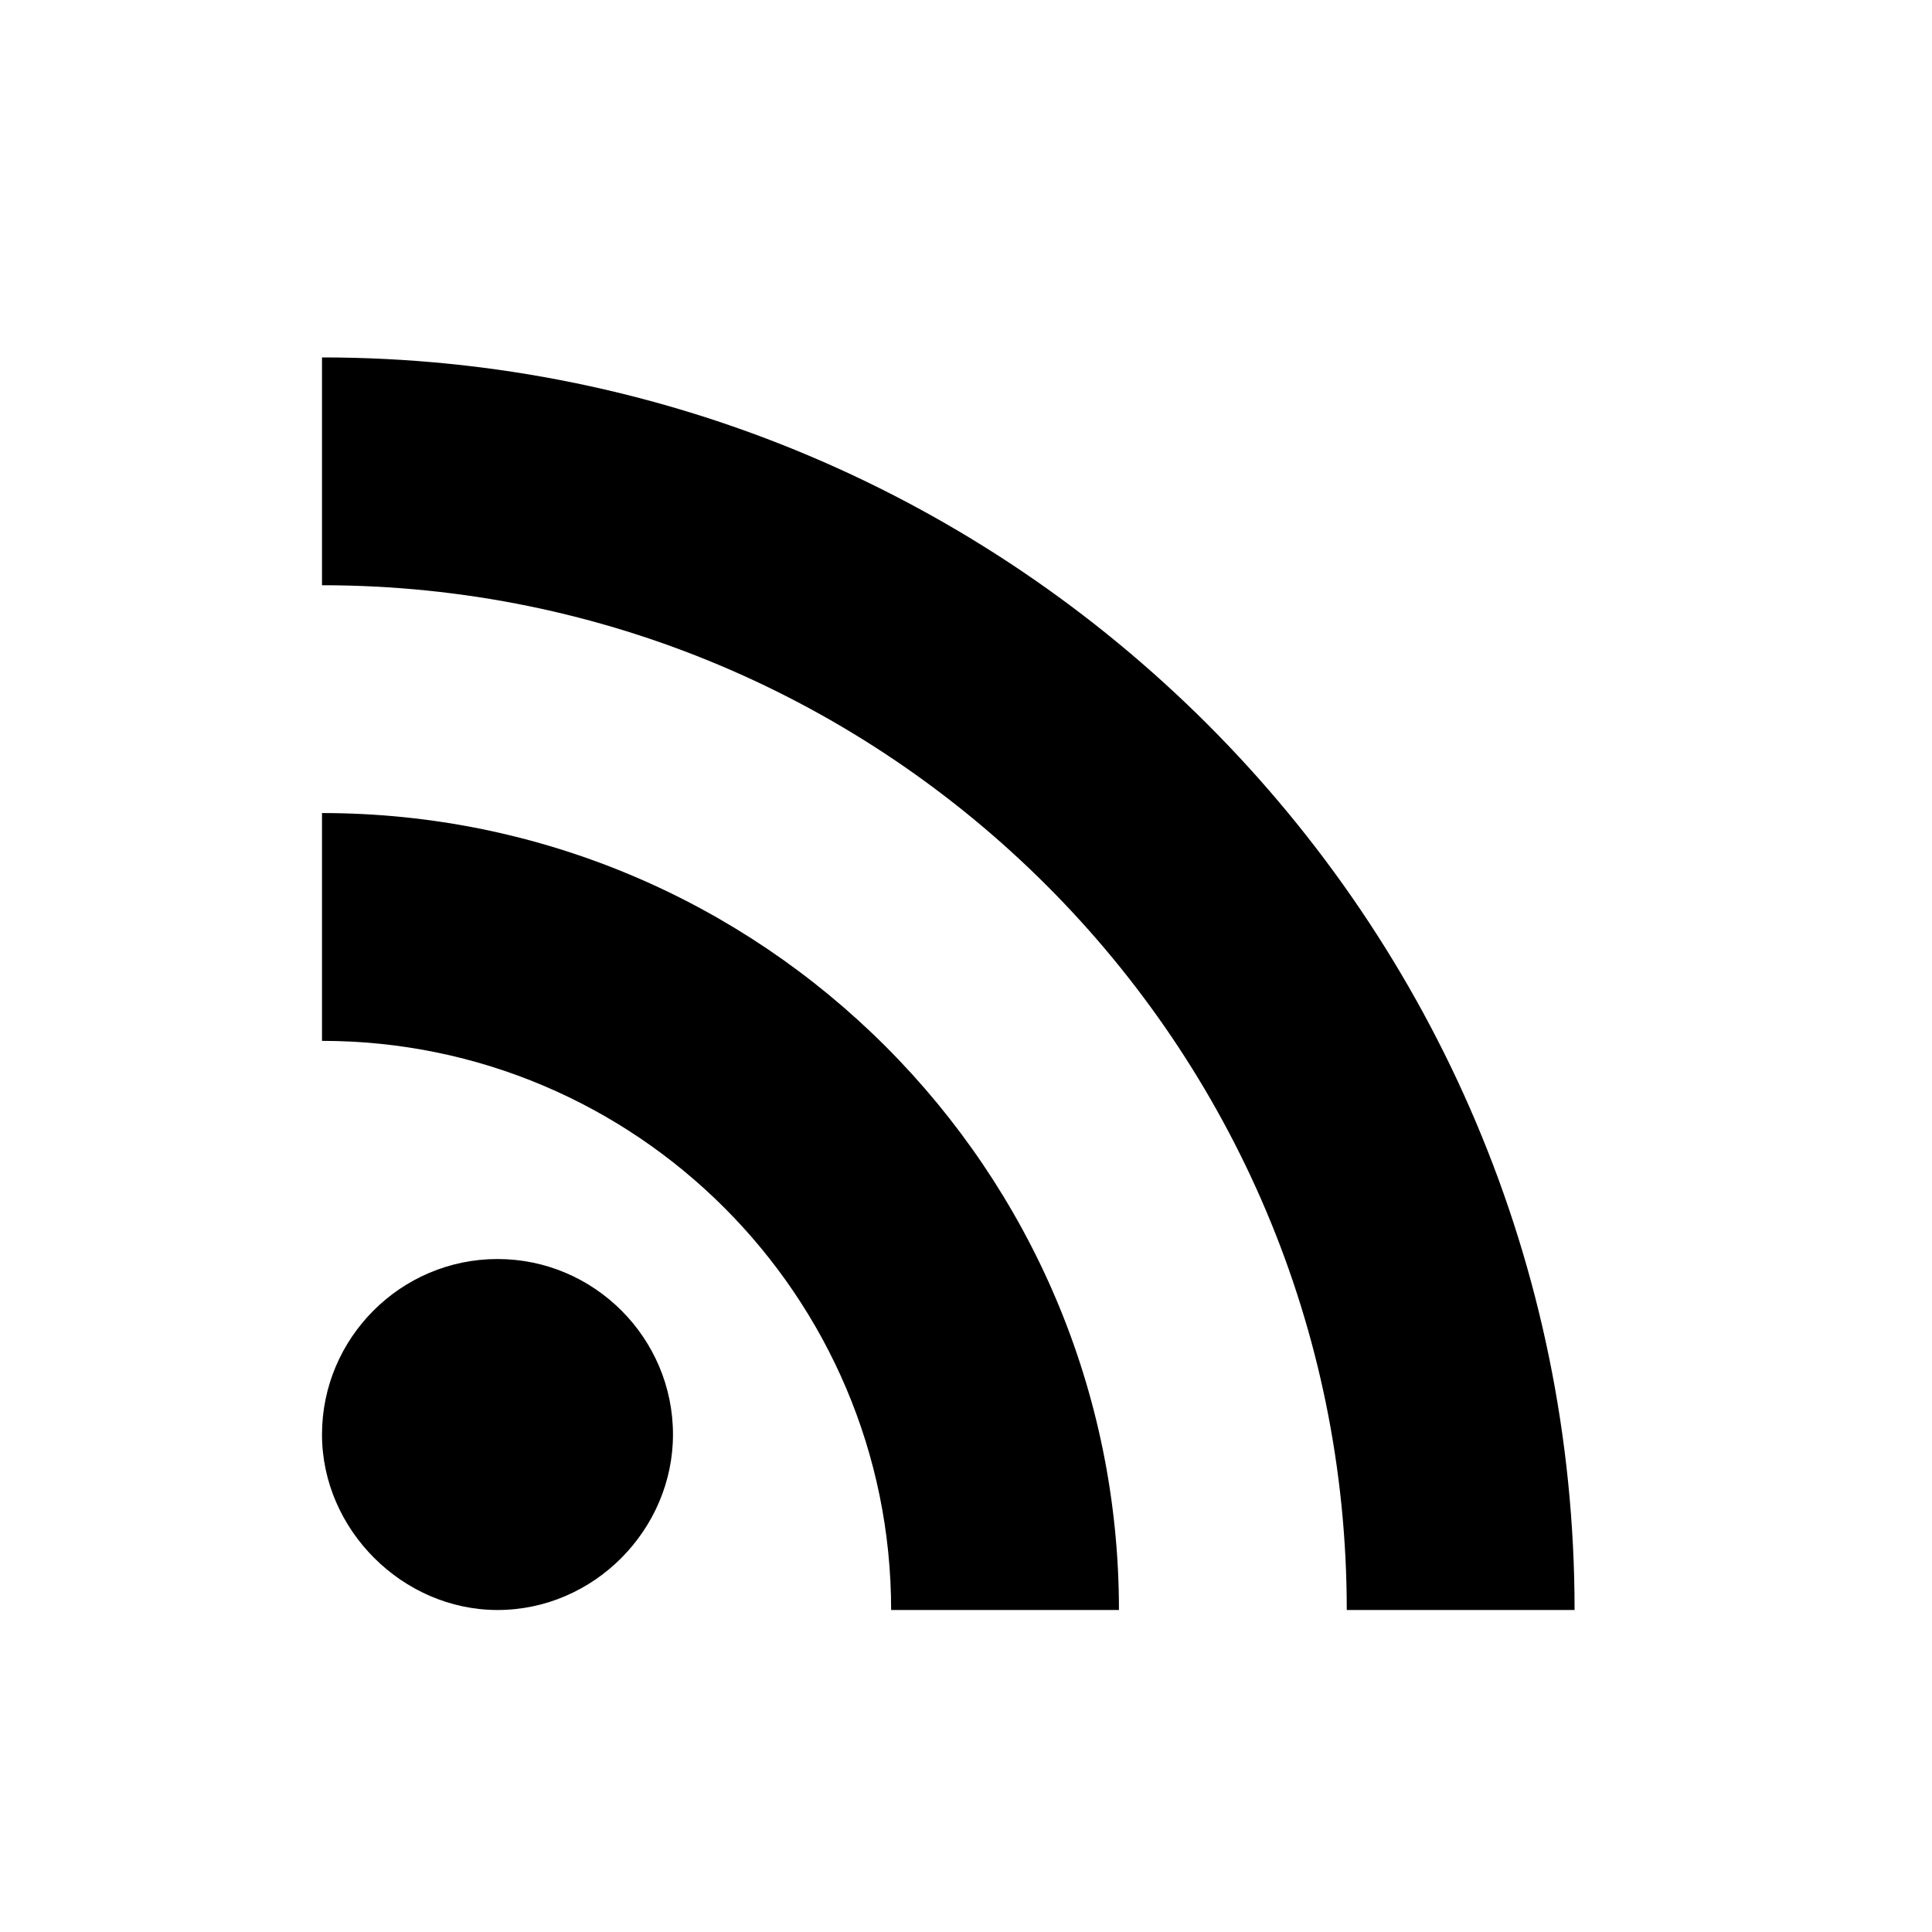
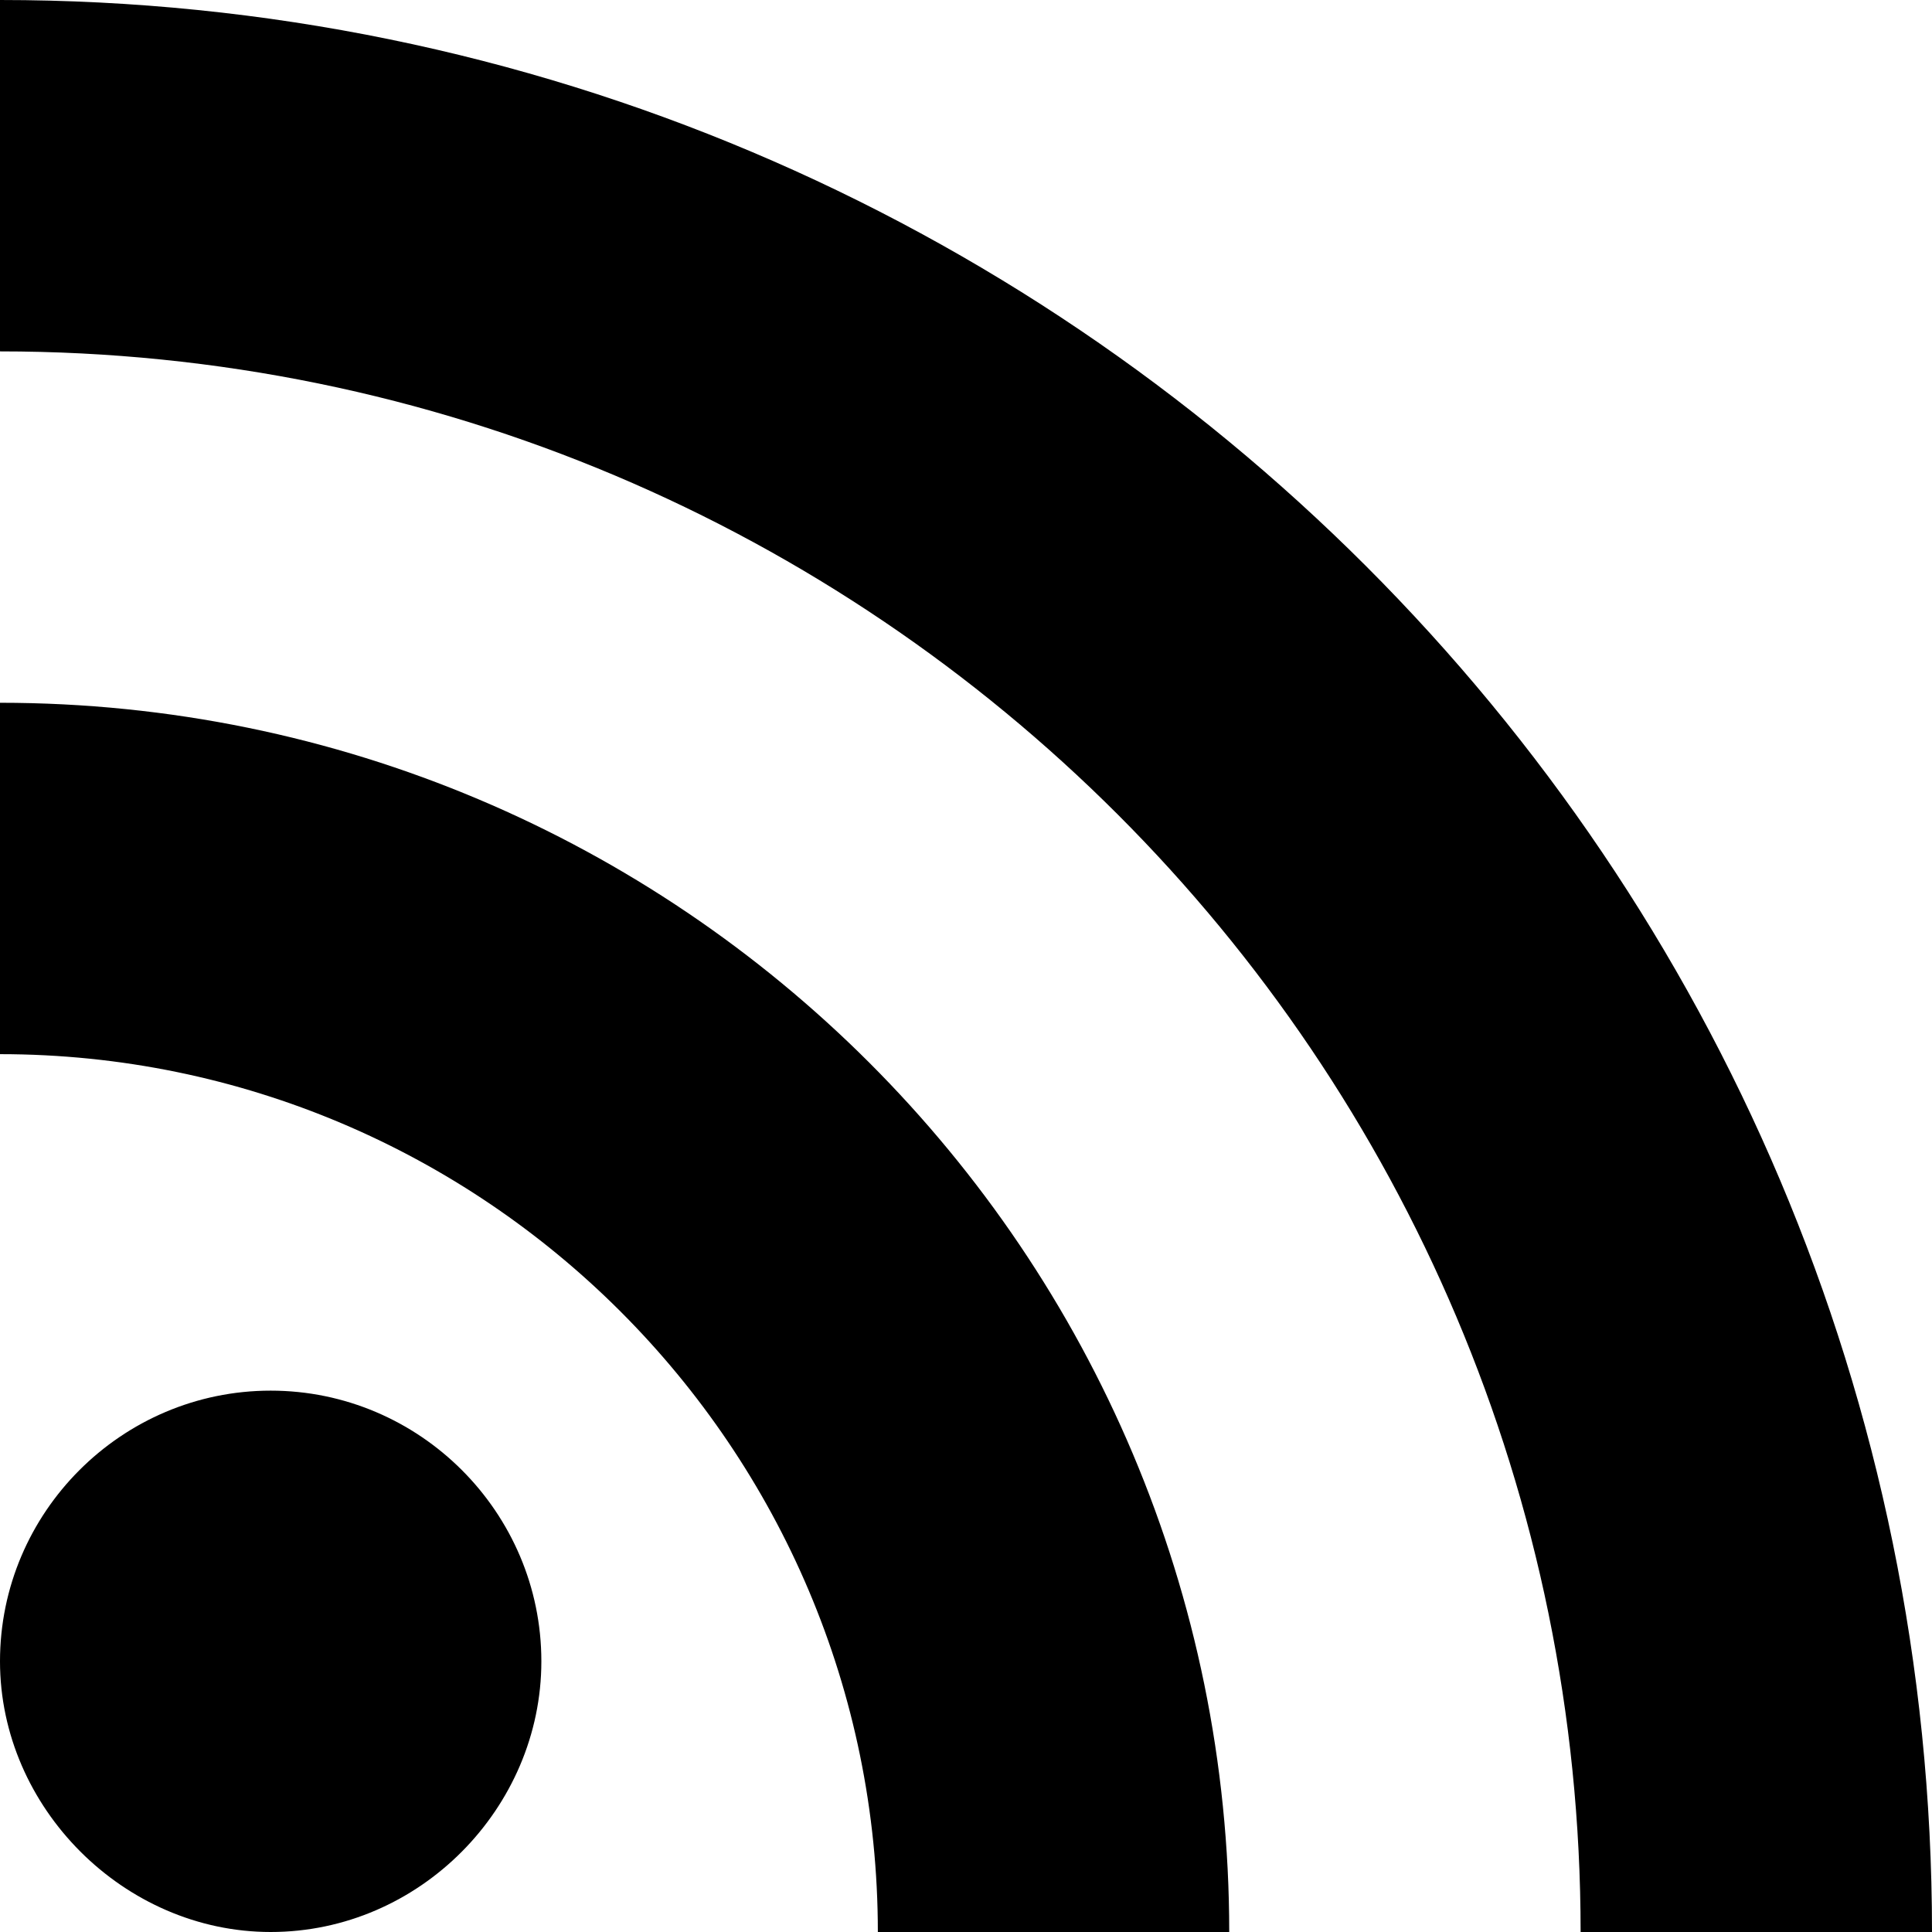
- <svg xmlns="http://www.w3.org/2000/svg" version="1.1" width="24" height="24" viewBox="0 0 24 24">
-   <path d="M6.18,15.64C7.38,15.64 8.36,16.62 8.36,17.82C8.36,19 7.38,20 6.18,20C5,20 4,19 4,17.82C4,16.62 4.98,15.64 6.18,15.64M4,4.44C12.59,4.44 19.56,11.41 19.56,20H16.73C16.73,12.97 11.03,7.27 4,7.27V4.44M4,10.1C9.47,10.1 13.9,14.53 13.9,20H11.07C11.07,16.1 7.9,12.93 4,12.93V10.1Z" />
+ <svg xmlns="http://www.w3.org/2000/svg" version="1.1" width="15.56" height="15.56" viewBox="0 0 15.56 15.56" id="svg4">
+   <defs id="defs8" />
+   <path d="m 2.18,11.2 c 1.2,0 2.18,0.98 2.18,2.18 0,1.18 -0.98,2.18 -2.18,2.18 C 1,15.56 0,14.56 0,13.38 0,12.18 0.98,11.2 2.18,11.2 M 0,0 C 8.59,0 15.56,6.97 15.56,15.56 H 12.73 C 12.73,8.53 7.03,2.83 0,2.83 V 0 m 0,5.66 c 5.47,0 9.9,4.43 9.9,9.9 H 7.07 C 7.07,11.66 3.9,8.49 0,8.49 Z" id="path2" />
</svg>
